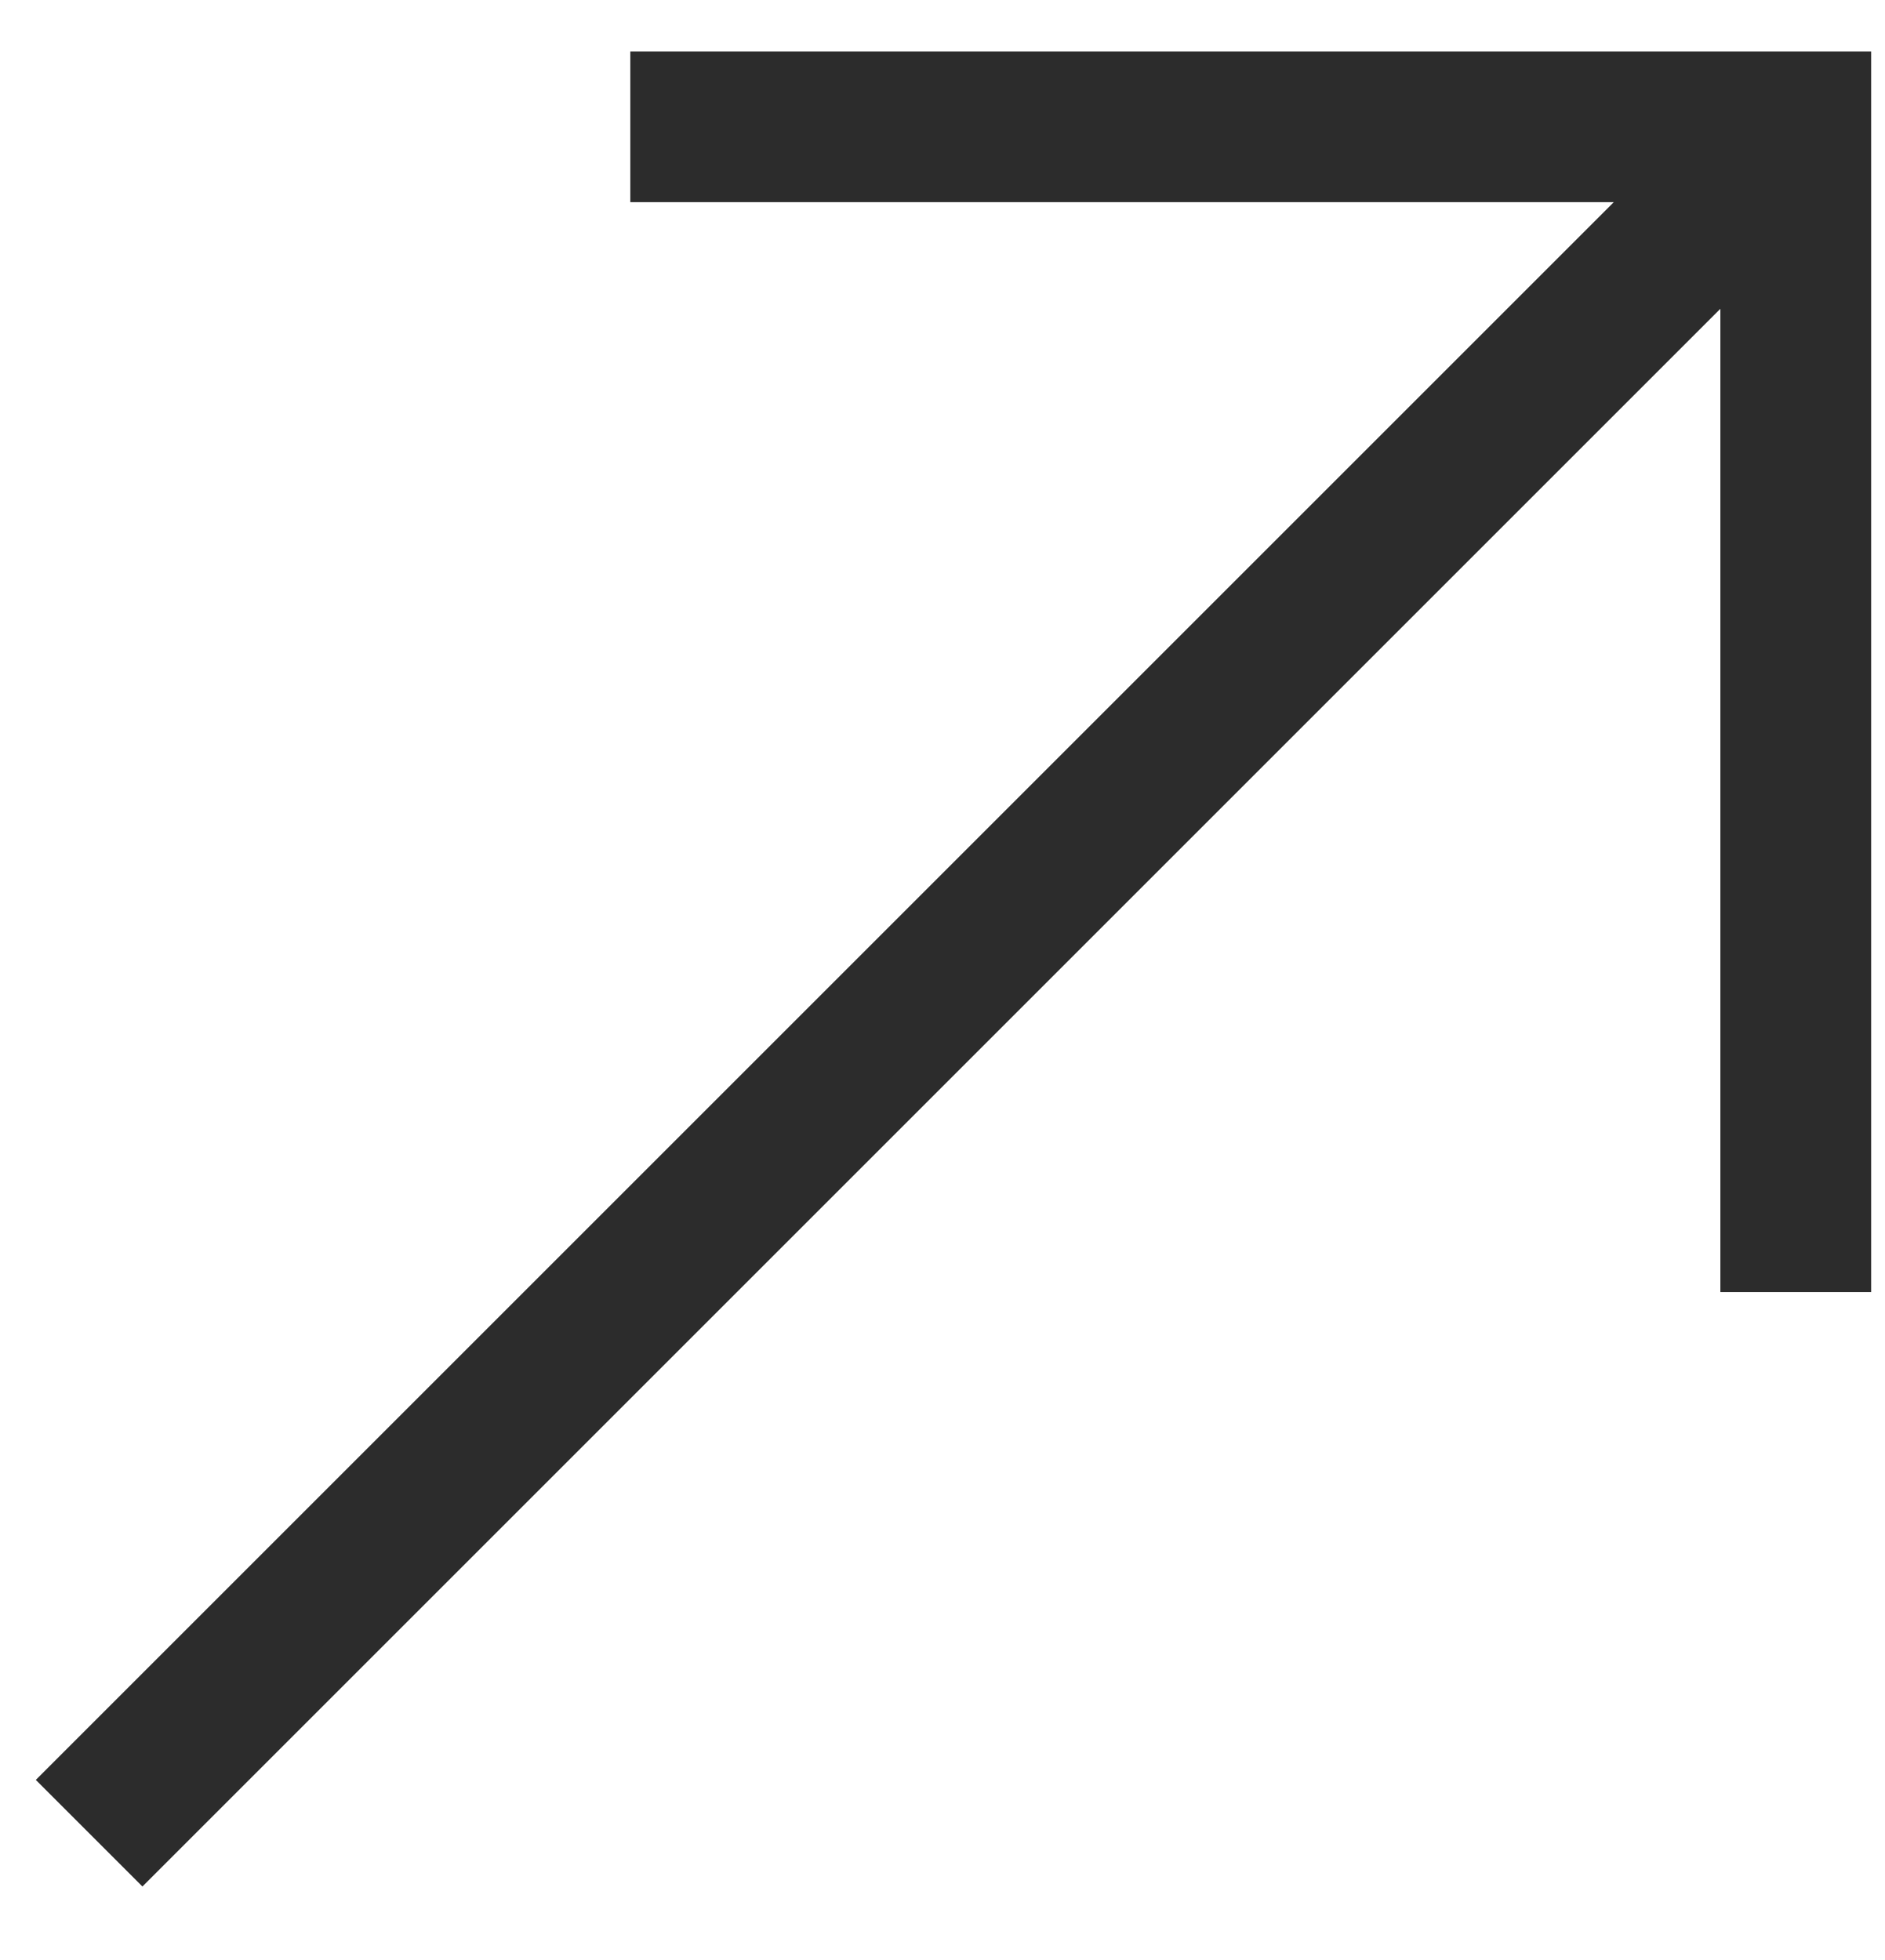
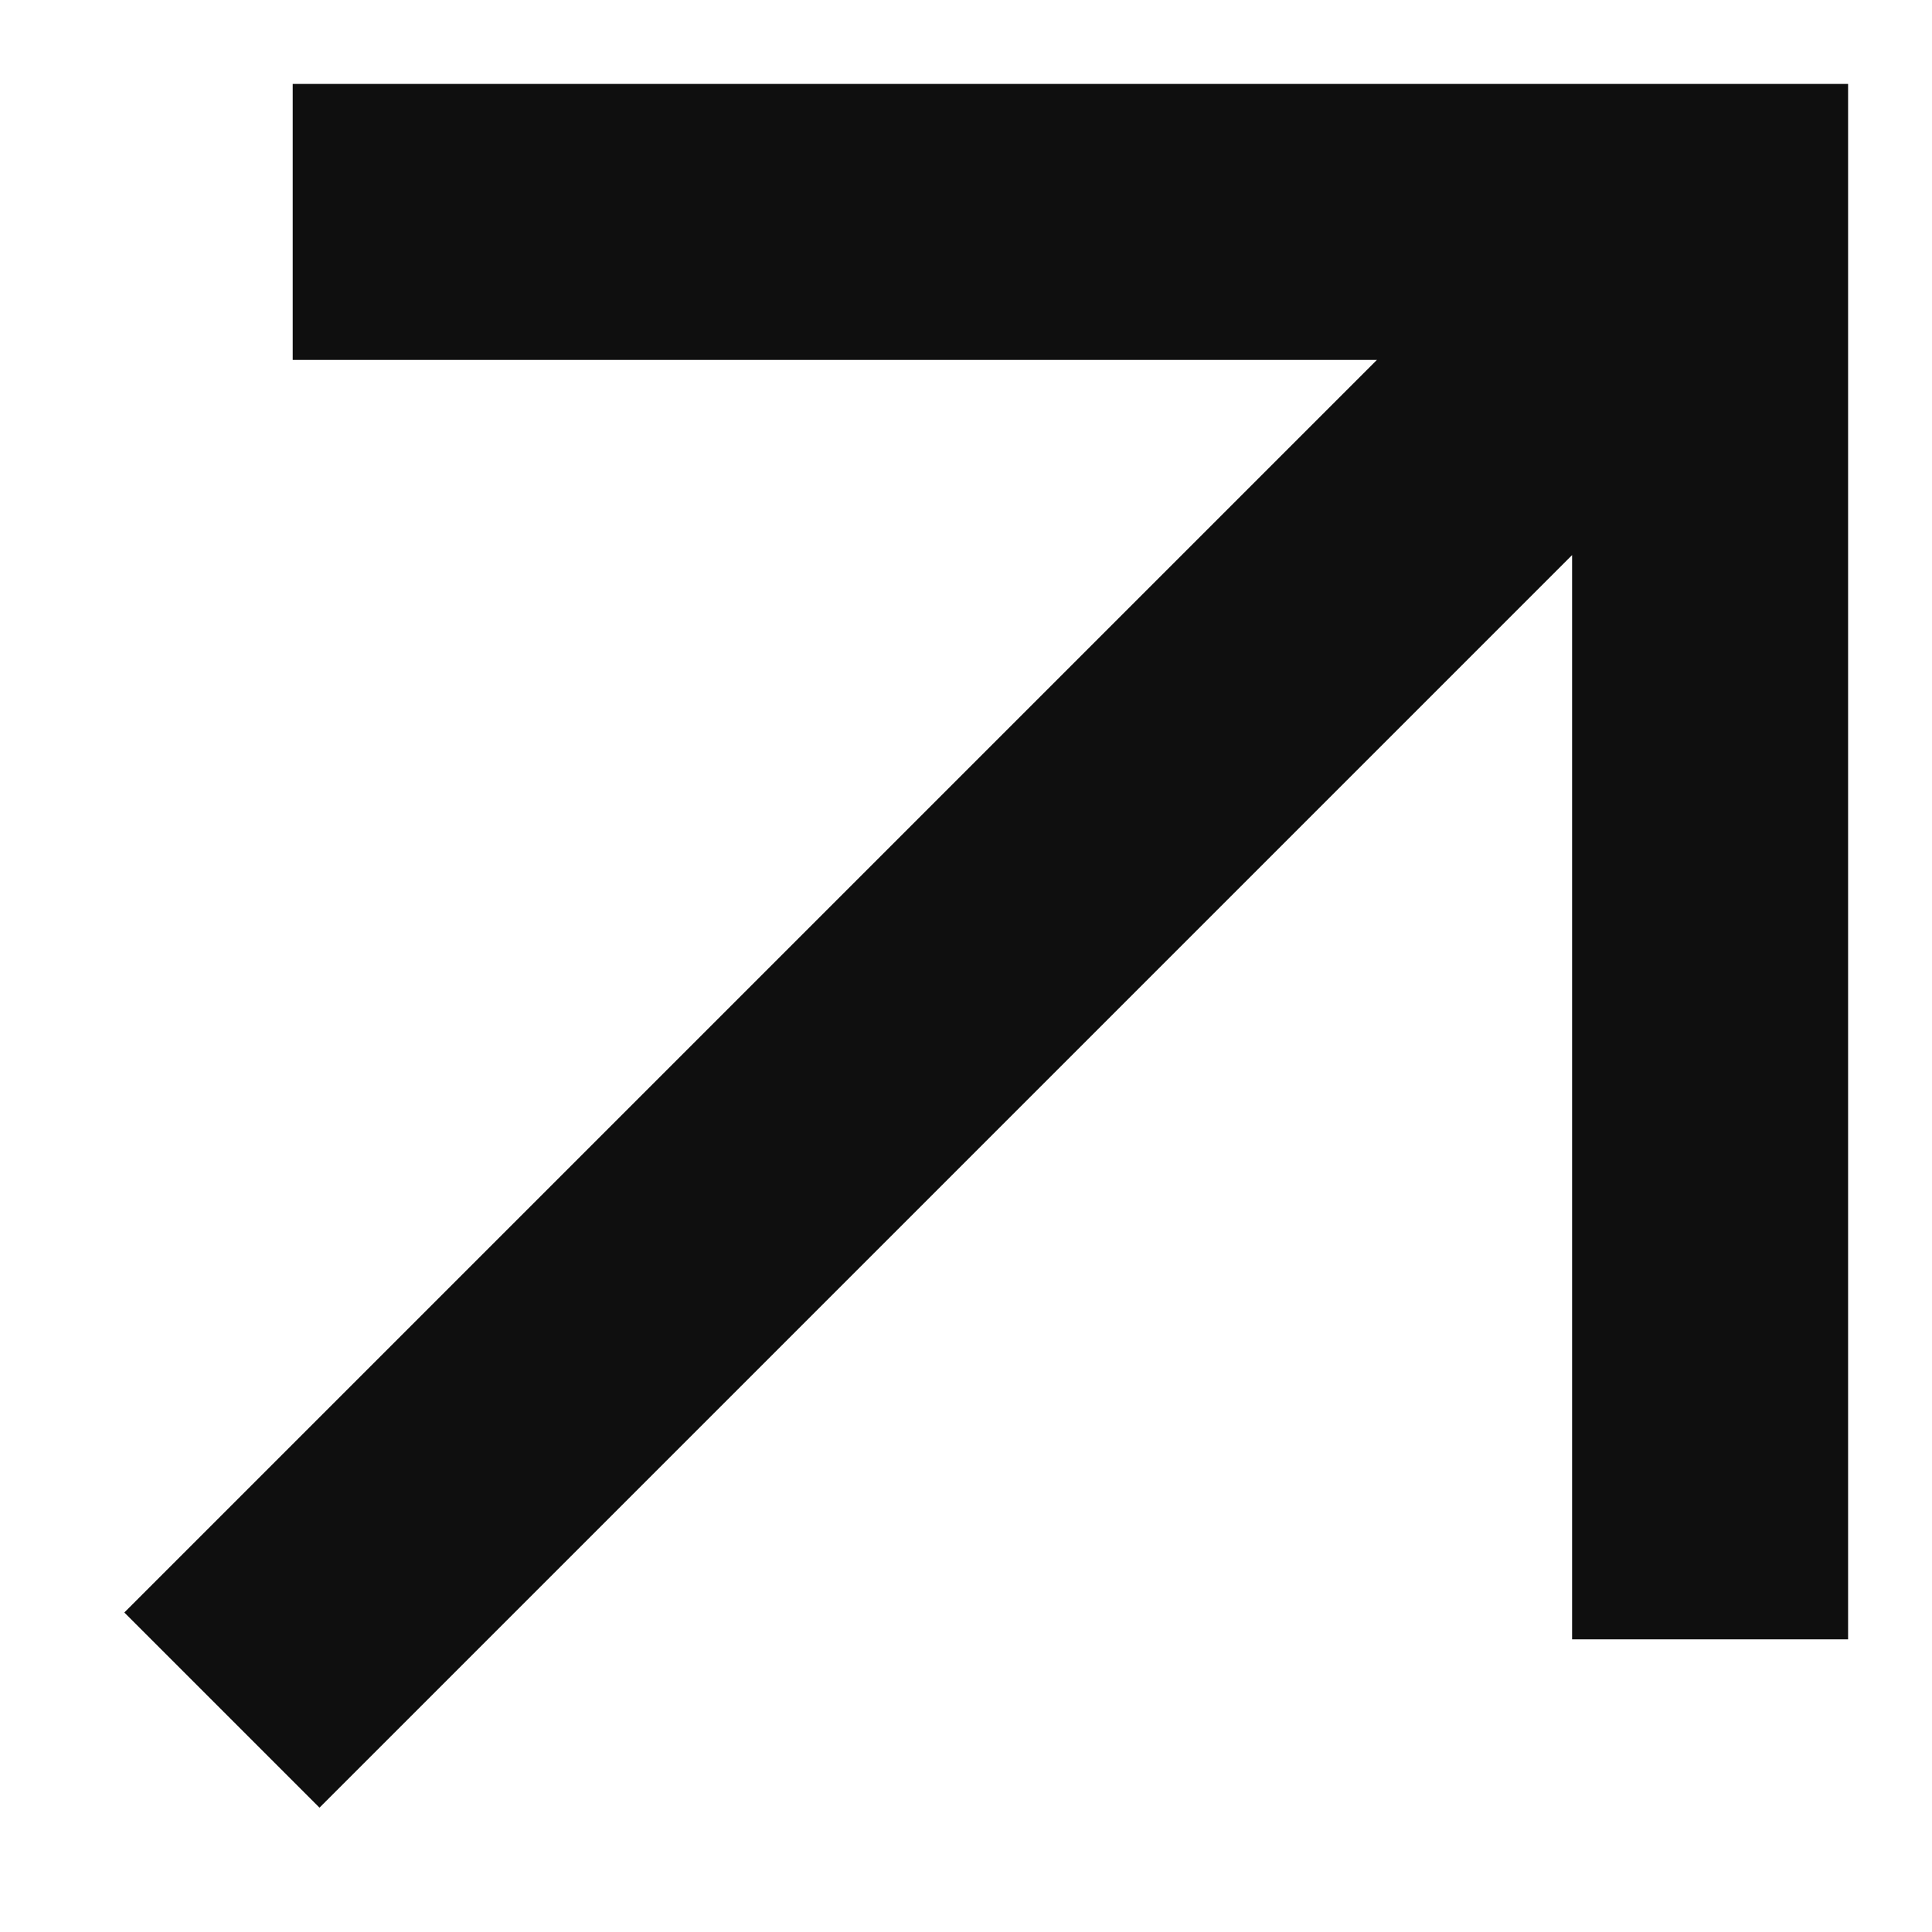
- <svg xmlns="http://www.w3.org/2000/svg" width="25" height="26" viewBox="0 0 25 26" fill="none">
-   <path d="M1.182 24.318L23.818 1.682M23.818 0.682L23.818 17.14M23.818 1.682L8.36 1.682" stroke="#2C2C2C" stroke-width="2" />
+ <svg xmlns="http://www.w3.org/2000/svg" width="14" height="14" viewBox="0 0 14 14" fill="none">
+   <path d="M1.608 12.392L12.392 1.608M12.392 1.608H2.121M12.392 0.608V11.879" stroke="#0F0F0F" stroke-width="2" />
</svg>
